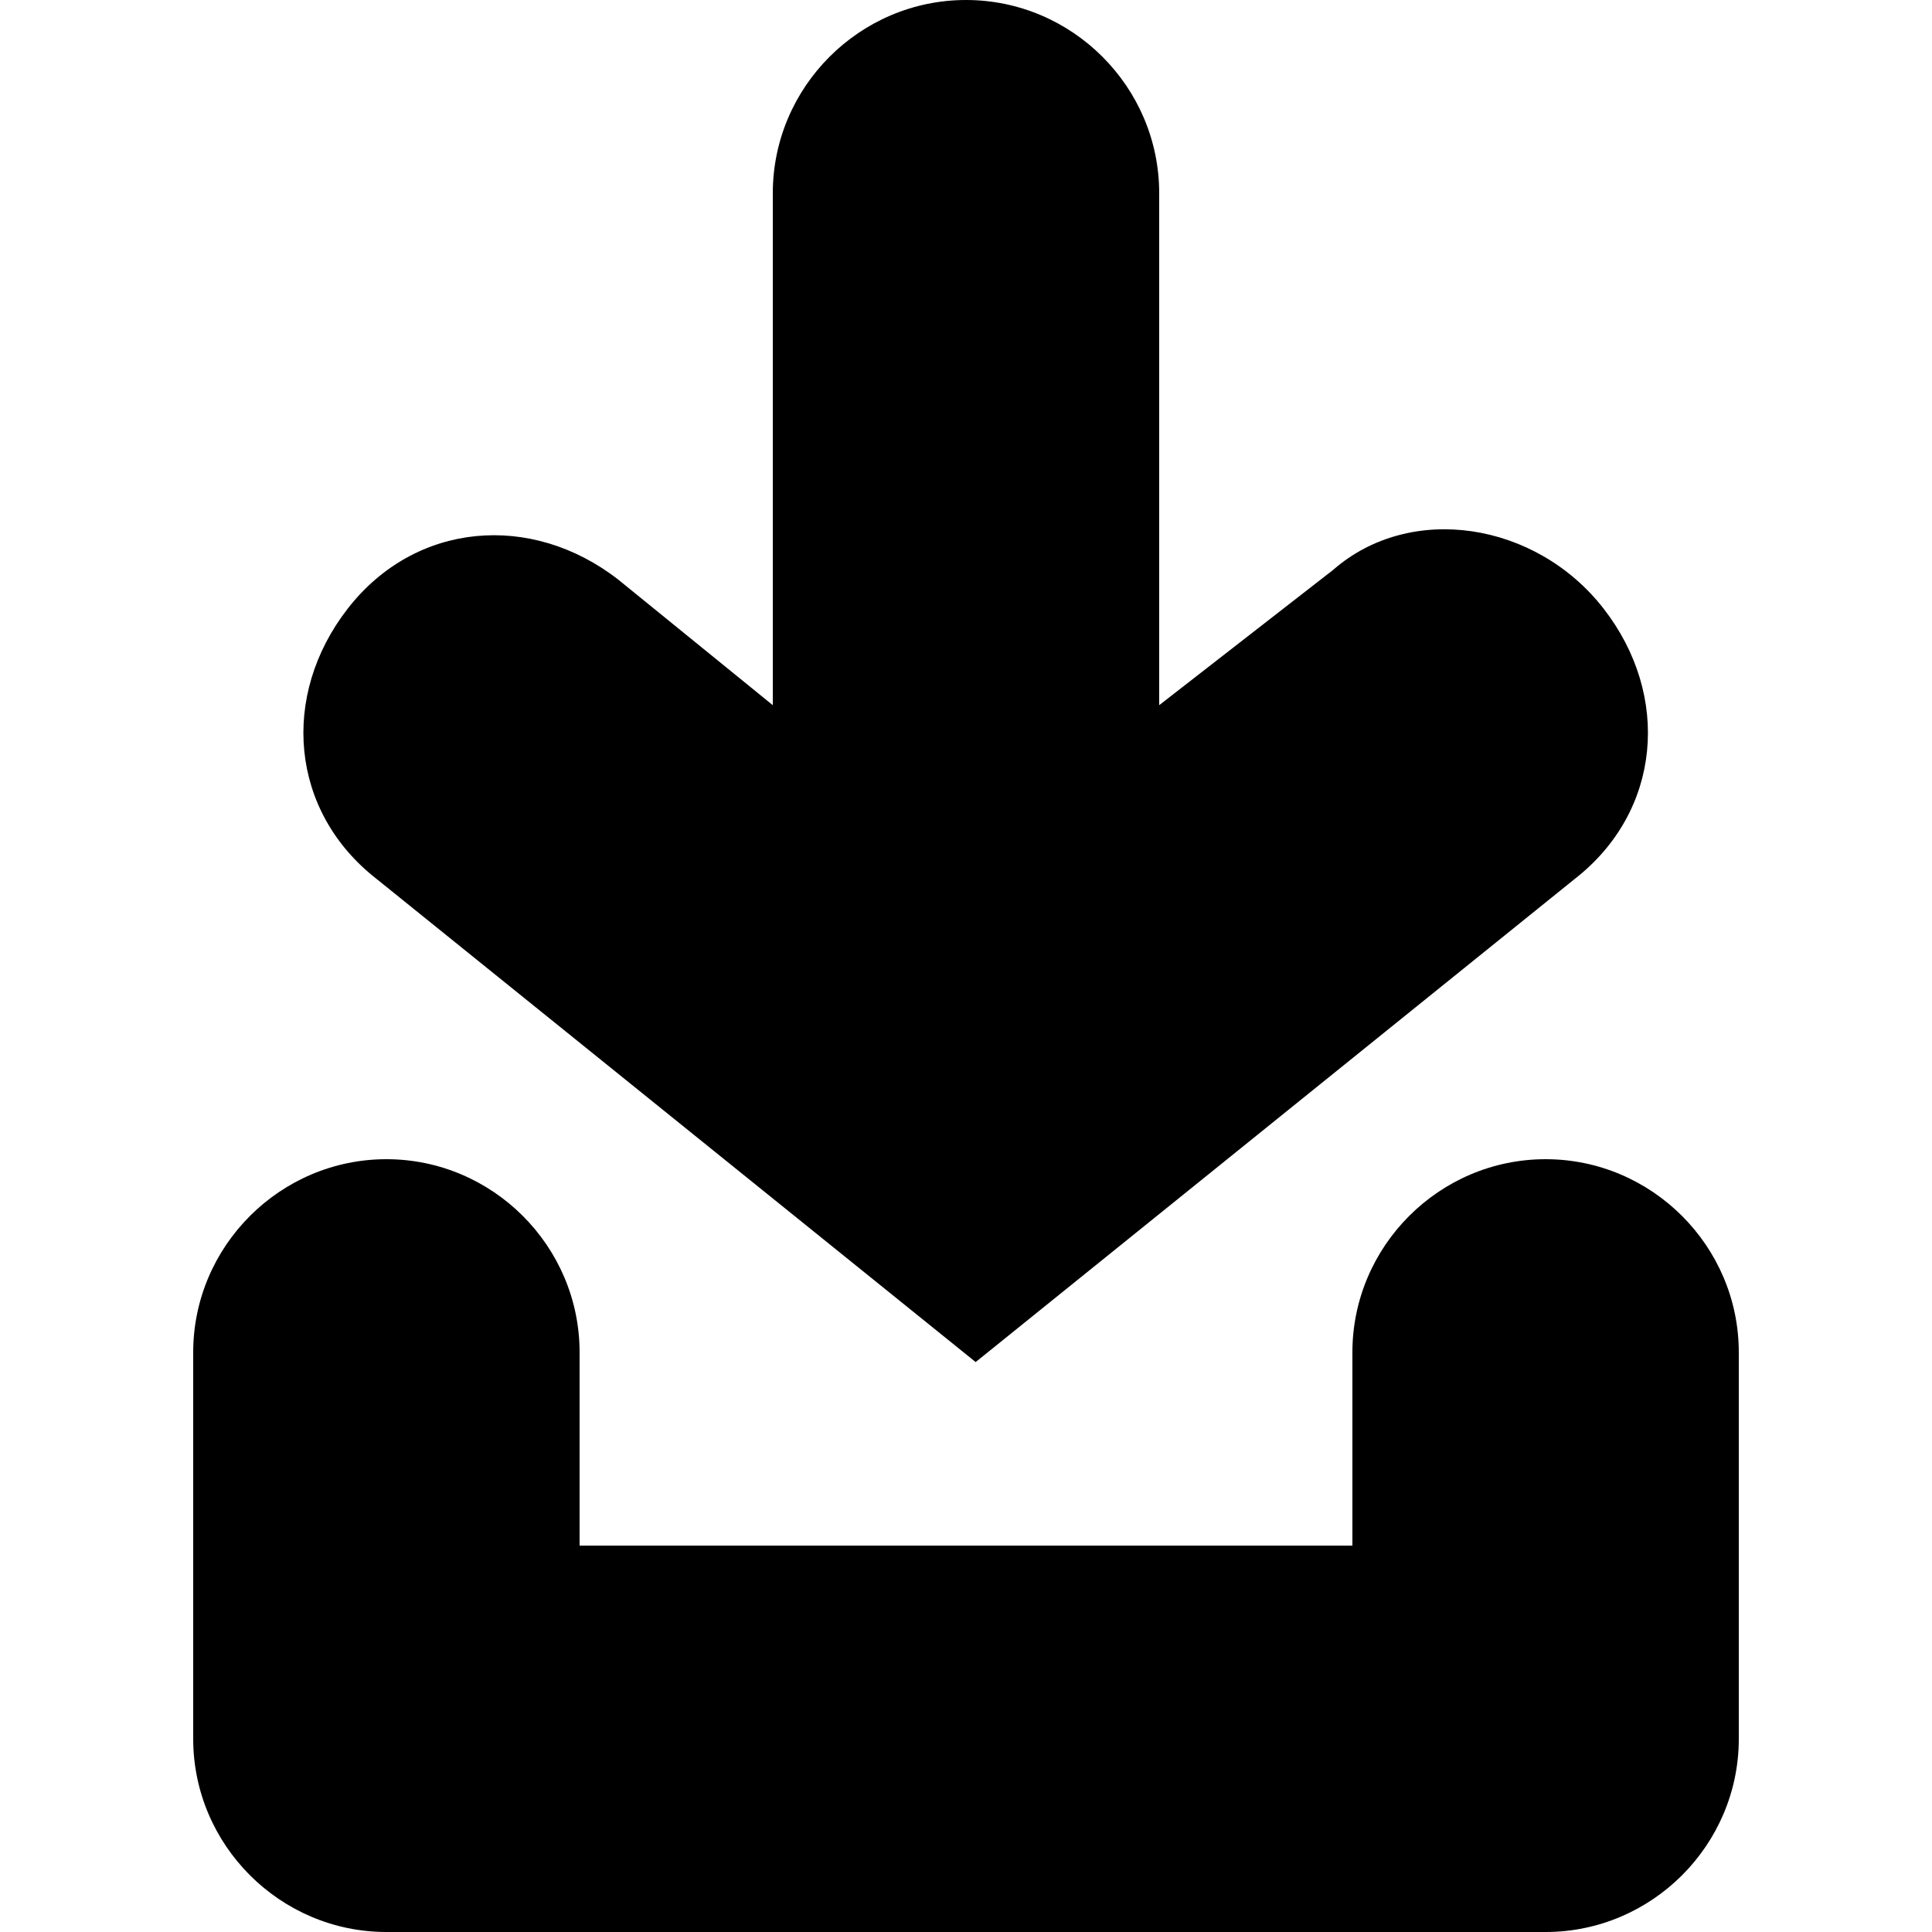
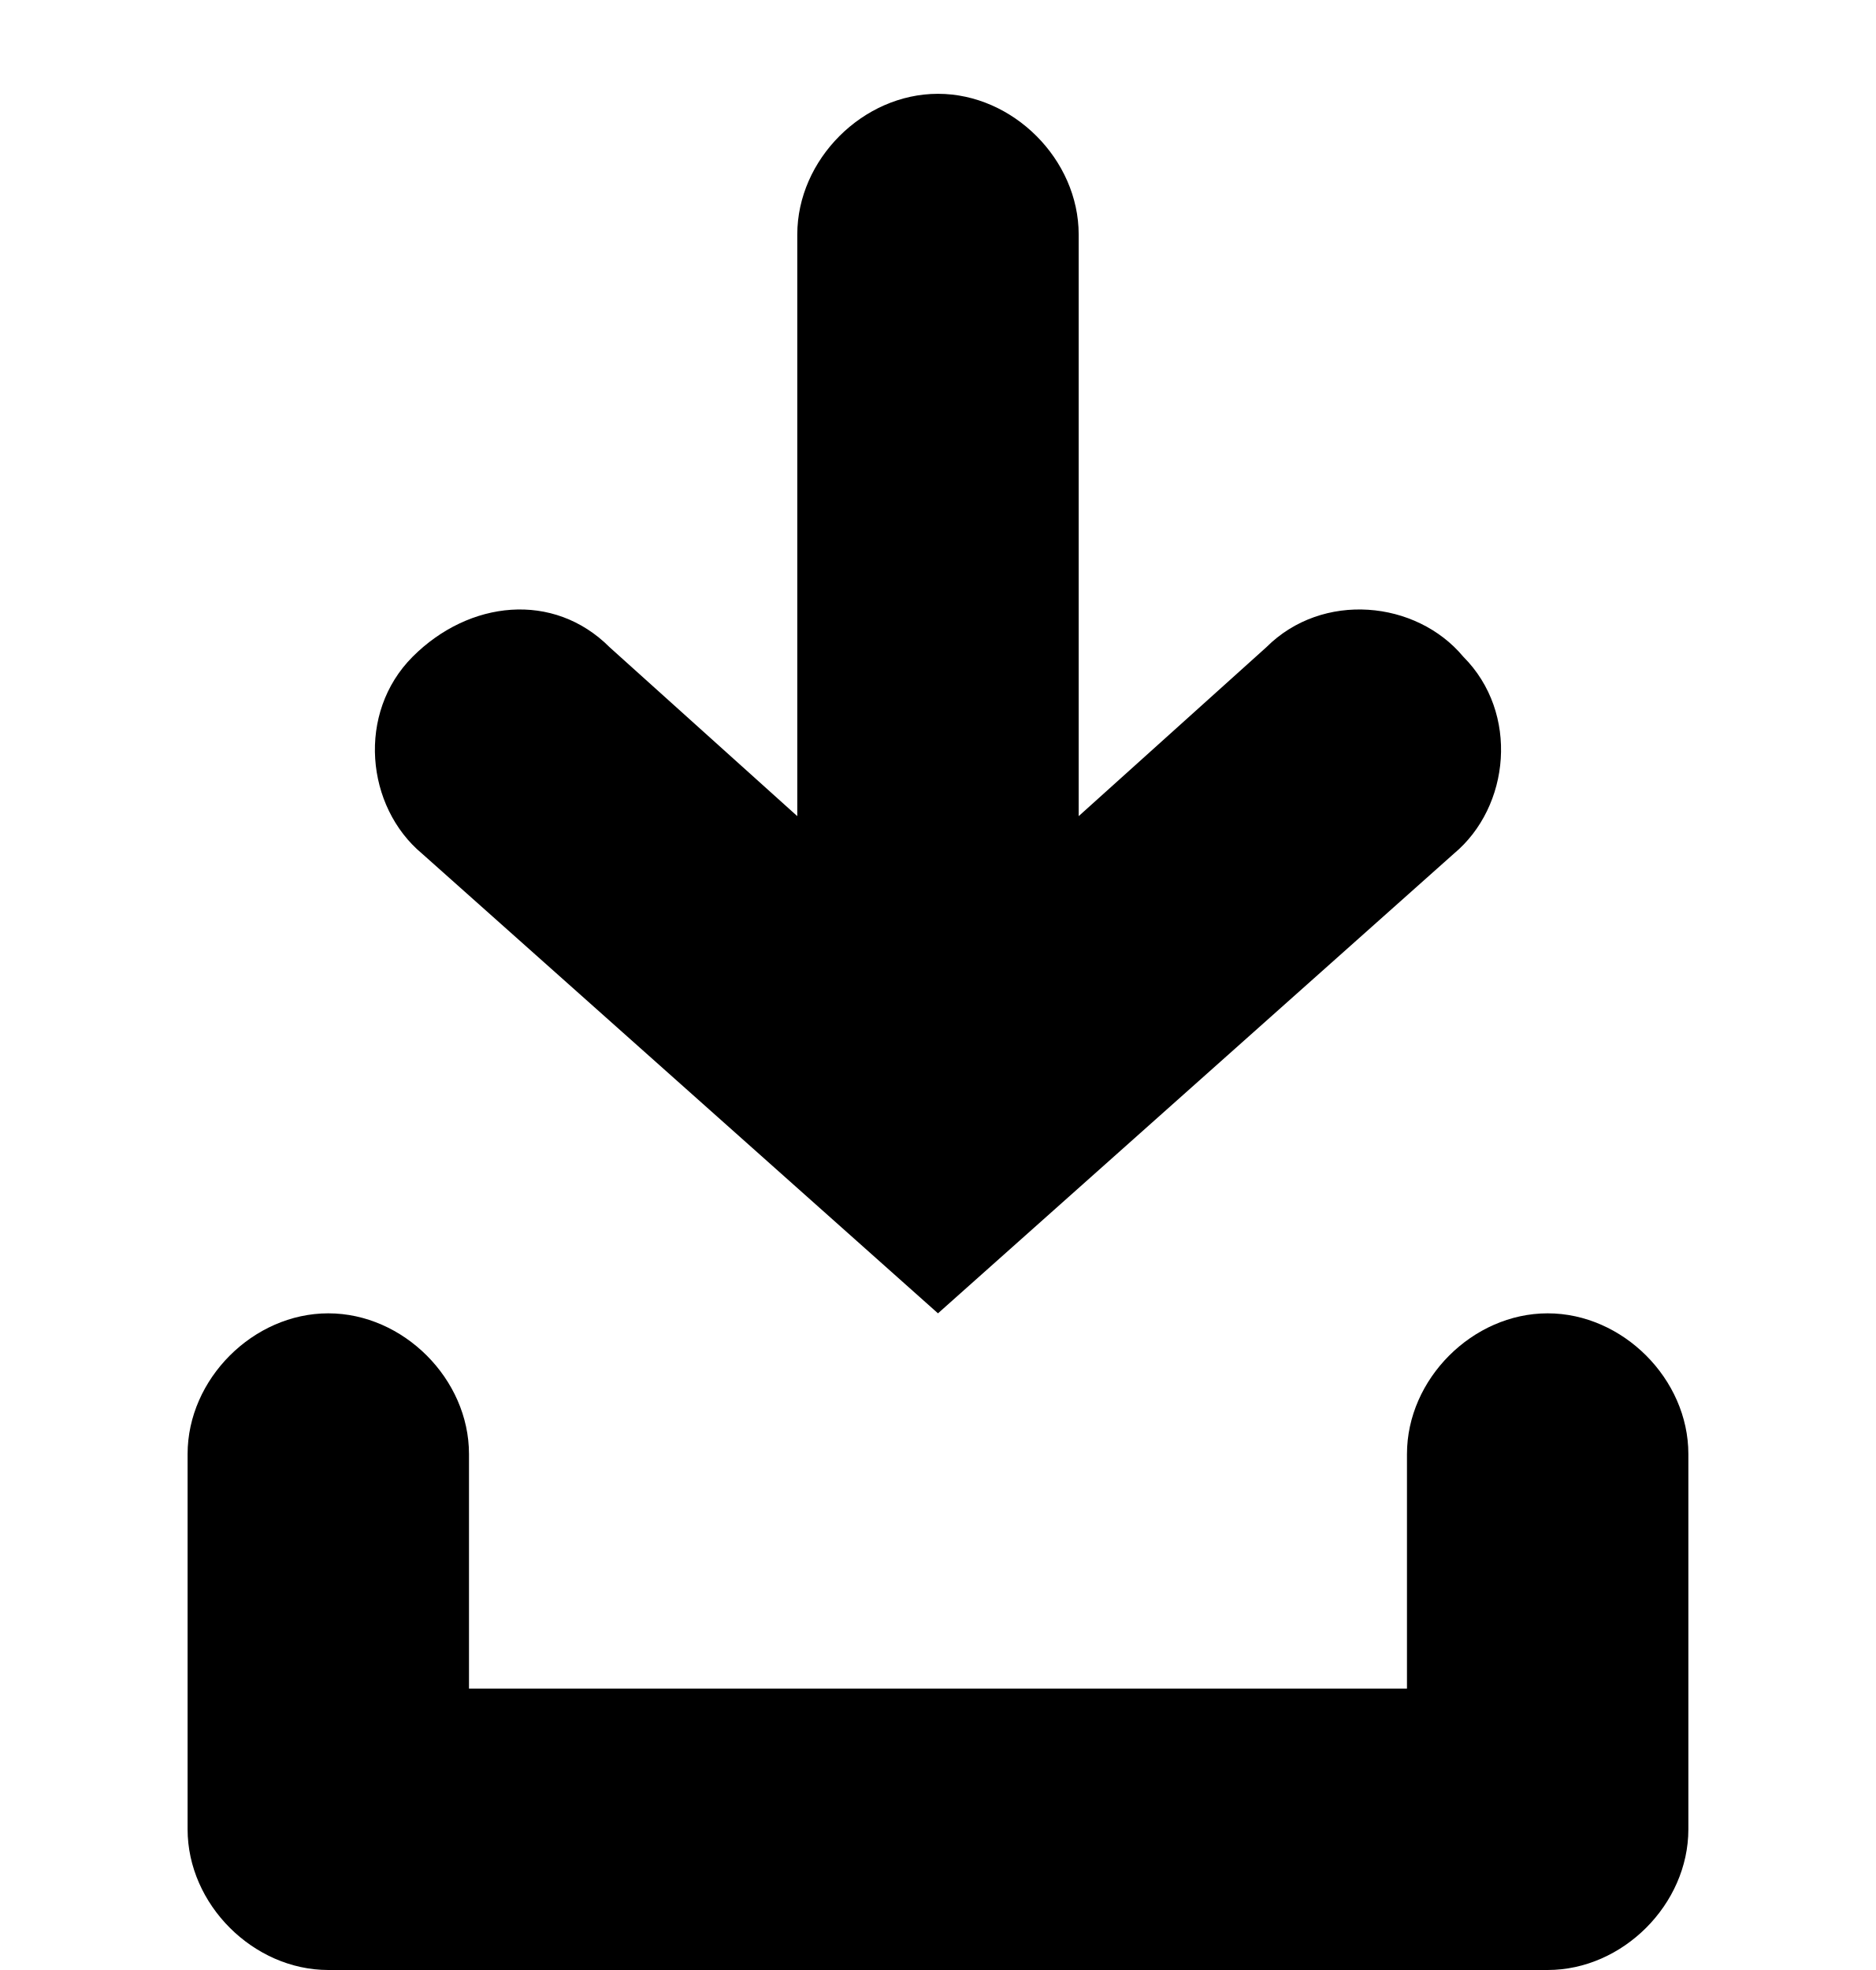
- <svg xmlns="http://www.w3.org/2000/svg" version="1.1" id="Layer_1" x="0px" y="0px" viewBox="0 0 20 20" style="enable-background:new 0 0 20 20;" xml:space="preserve">
-   <style type="text/css">
- 	.st0{fill-rule:evenodd;clip-rule:evenodd;}
- </style>
-   <path class="st0" d="M16.6,6.3c0.7,0.9,0.6,2.1-0.3,2.8l-6.2,5l-6.2-5c-0.9-0.7-1-1.9-0.3-2.8s1.9-1,2.8-0.3L8,7.3V2  c0-1.1,0.9-2,2-2c1.1,0,2,0.9,2,2v5.3l1.8-1.4C14.6,5.2,15.9,5.4,16.6,6.3z" />
-   <path class="st0" d="M4,12c1.1,0,2,0.9,2,2v2h8v-2c0-1.1,0.9-2,2-2s2,0.9,2,2v4c0,1.1-0.9,2-2,2H4c-1.1,0-2-0.9-2-2v-4  C2,12.9,2.9,12,4,12z" />
+ <svg xmlns="http://www.w3.org/2000/svg" version="1.1" id="Layer_1" x="0px" y="0px" viewBox="0 0 20 21" style="enable-background:new 0 0 20 21;" xml:space="preserve">
+   <path d="M4.5,9.1C3.9,8.6,3.8,7.6,4.4,7c0.6-0.6,1.5-0.7,2.1-0.1l2,1.8l0-6.2C8.5,1.7,9.2,1,10,1c0.8,0,1.5,0.7,1.5,1.5v6.2l2-1.8  c0.6-0.6,1.6-0.5,2.1,0.1c0.6,0.6,0.5,1.6-0.1,2.1L10,14L4.5,9.1z" />
+   <path d="M5,15.5C5,14.7,4.3,14,3.5,14S2,14.7,2,15.5v4C2,20.3,2.7,21,3.5,21h13c0.8,0,1.5-0.7,1.5-1.5v-4c0-0.8-0.7-1.5-1.5-1.5  S15,14.7,15,15.5V18H5V15.5z" />
</svg>
